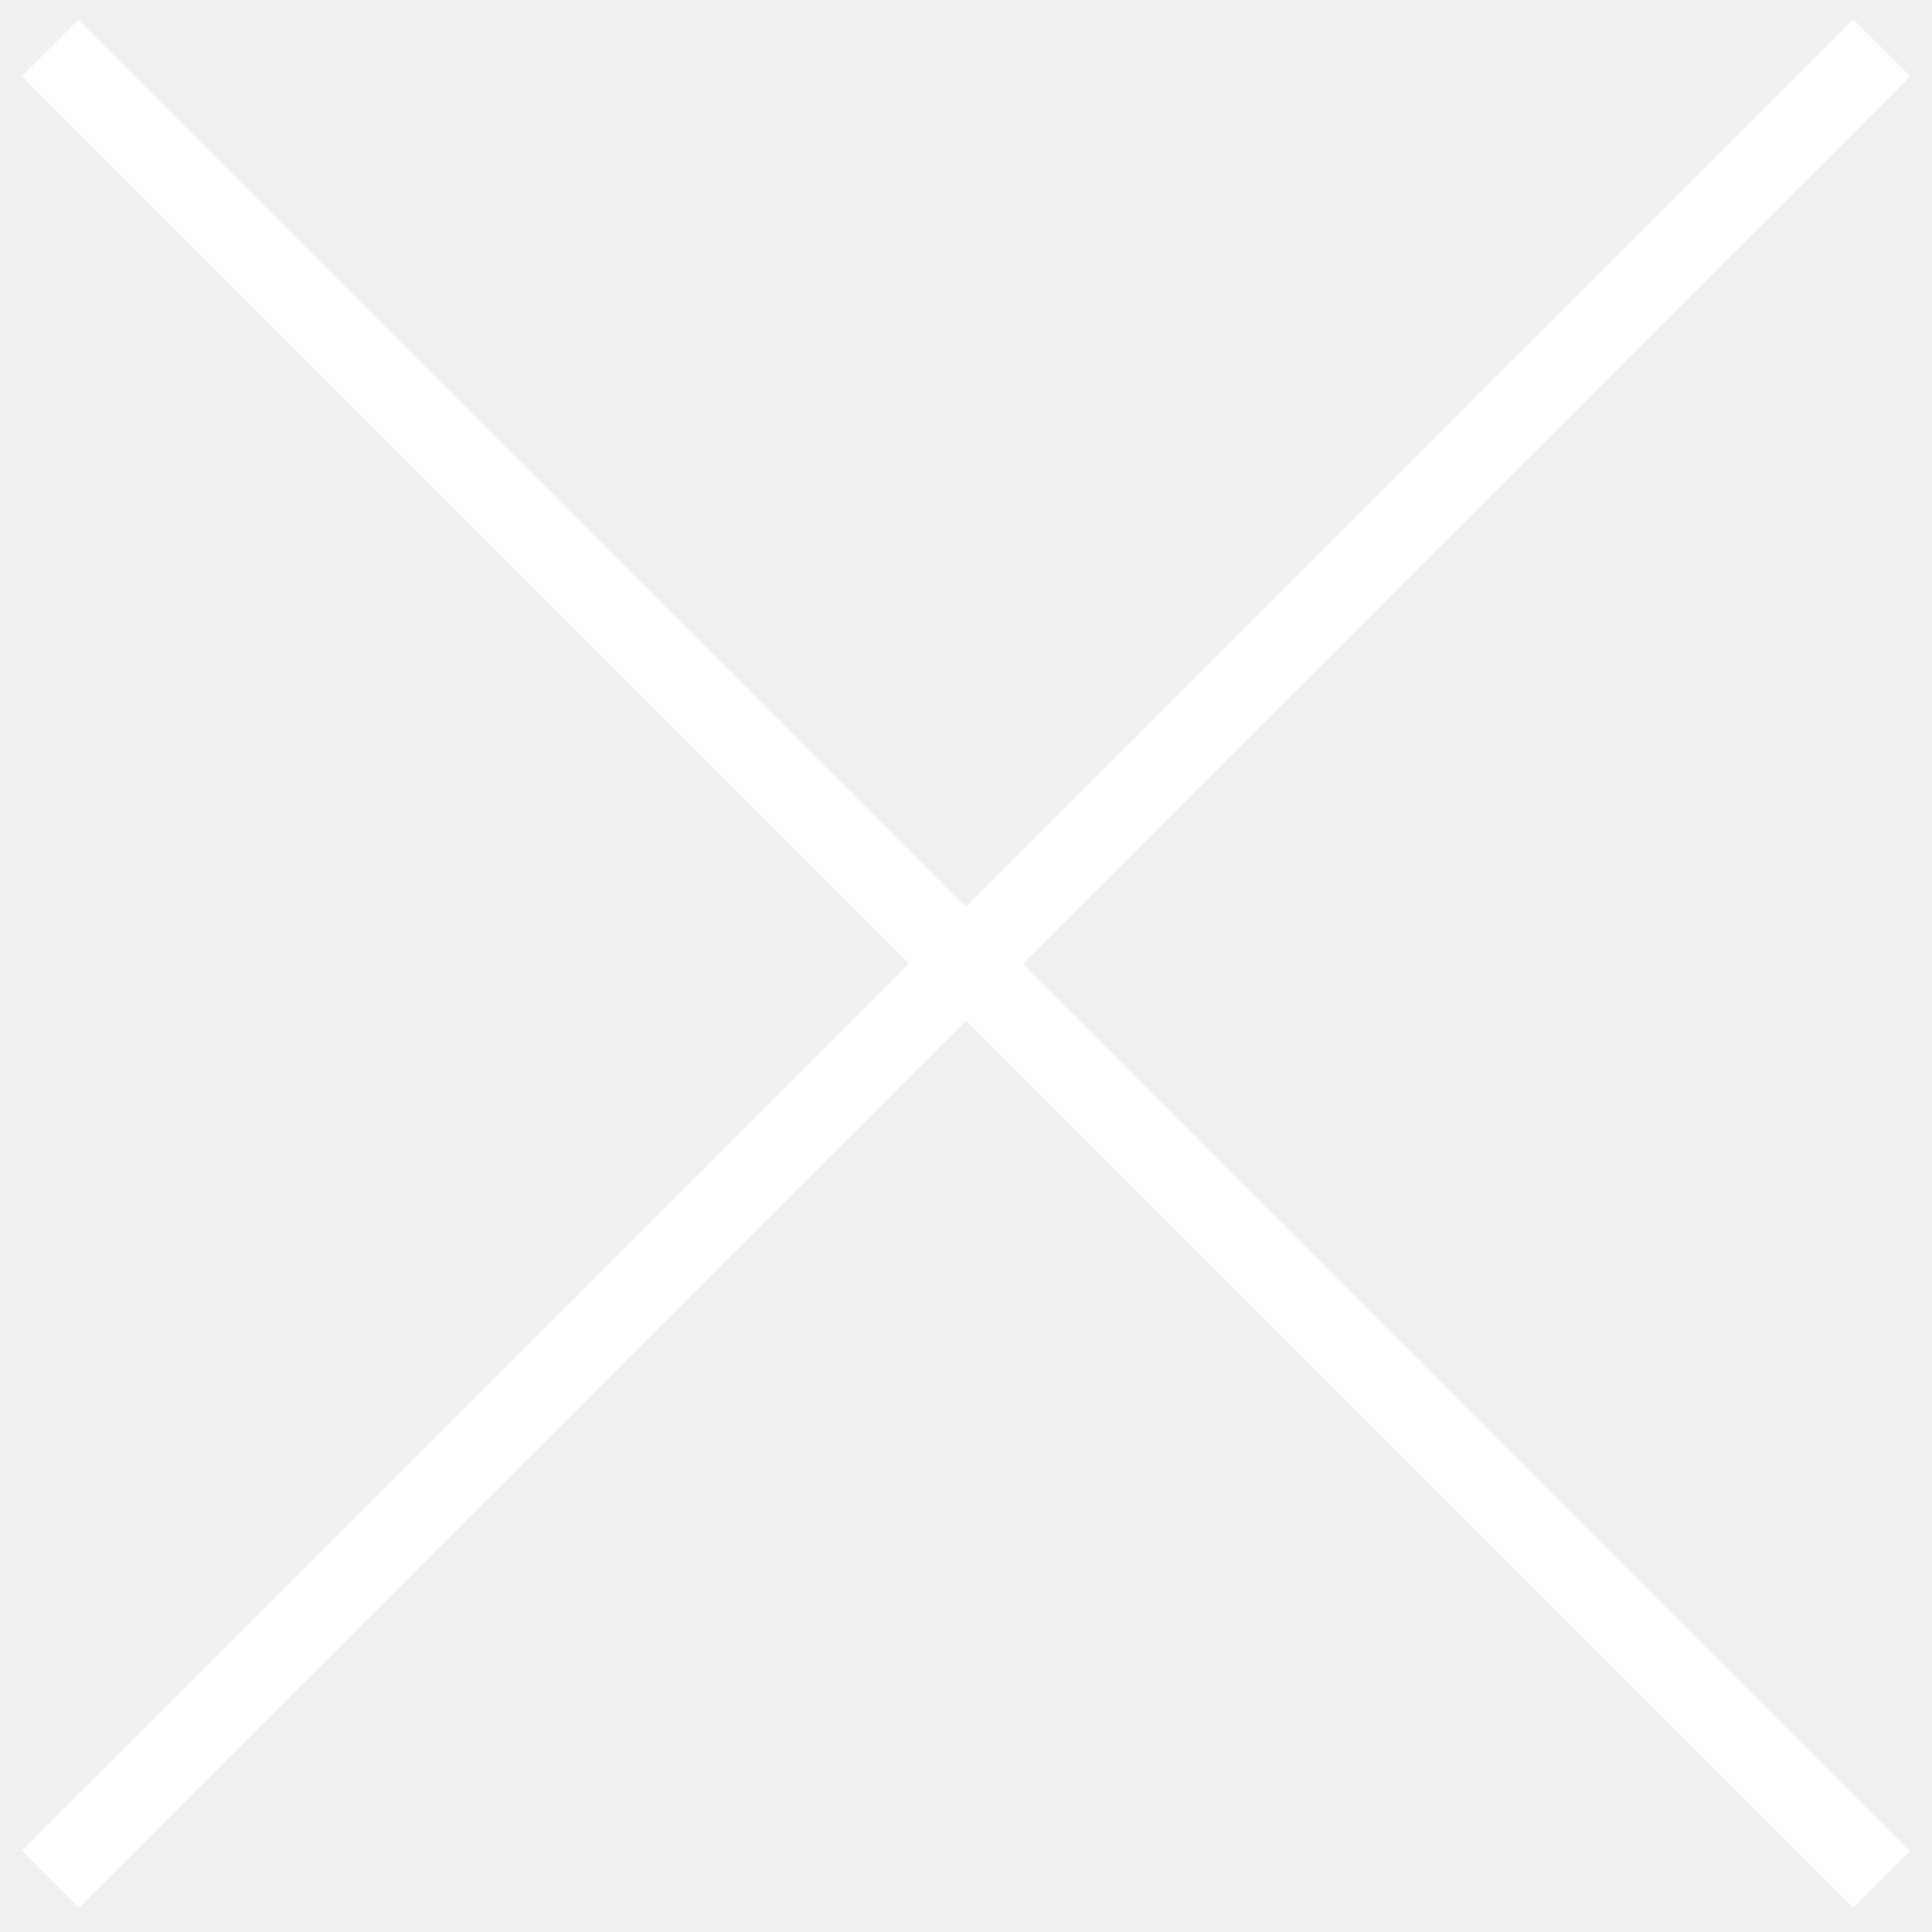
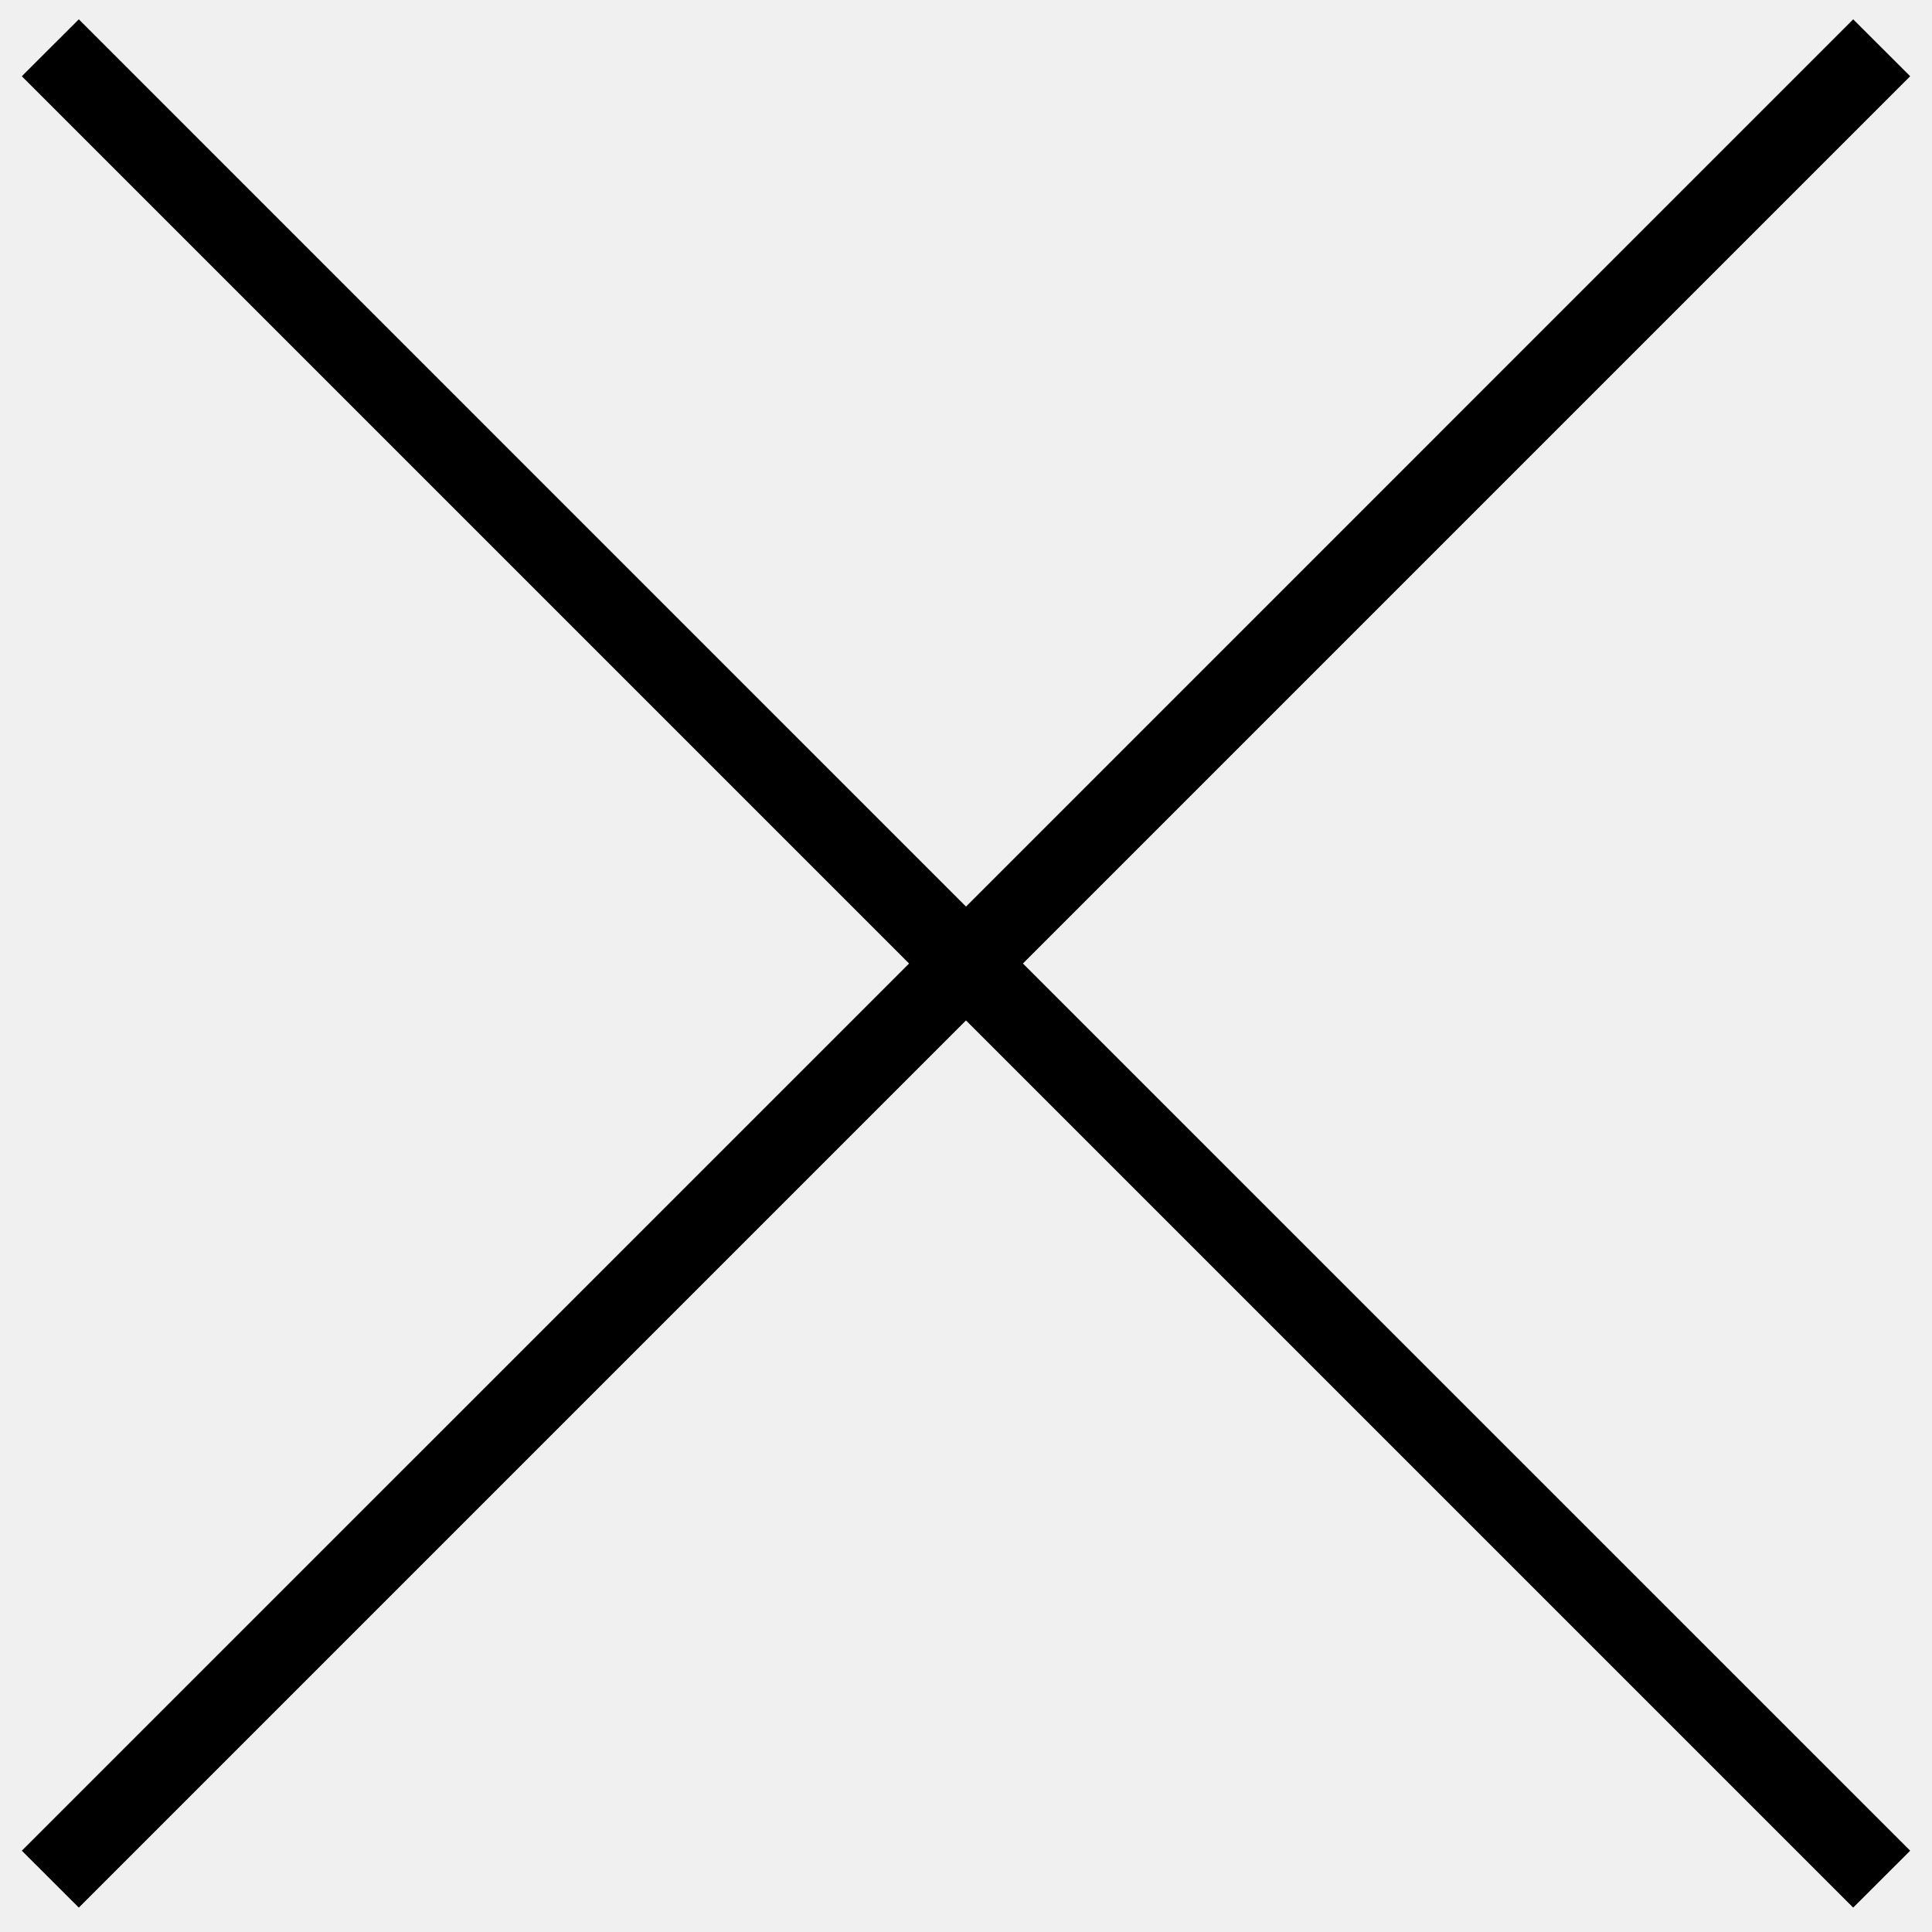
<svg xmlns="http://www.w3.org/2000/svg" version="1.1" id="Фигура_1_1_" x="0px" y="0px" width="24px" height="24px" viewBox="0 0 24 24" enable-background="new 0 0 24 24" xml:space="preserve">
  <g id="item-close">
-     <polygon fill-rule="evenodd" clip-rule="evenodd" fill="#fff" points="23.729,0.947 23.021,0.24 12,11.262 0.979,0.24     0.271,0.947 11.293,11.969 0.271,22.99 0.979,23.697 12,12.676 23.021,23.697 23.729,22.99 12.707,11.969   " />
+     <polygon fill-rule="evenodd" clip-rule="evenodd" fill="#000" points="23.729,0.947 23.021,0.24 12,11.262 0.979,0.24     0.271,0.947 11.293,11.969 0.271,22.99 0.979,23.697 12,12.676 23.021,23.697 23.729,22.99 12.707,11.969   " />
  </g>
</svg>
